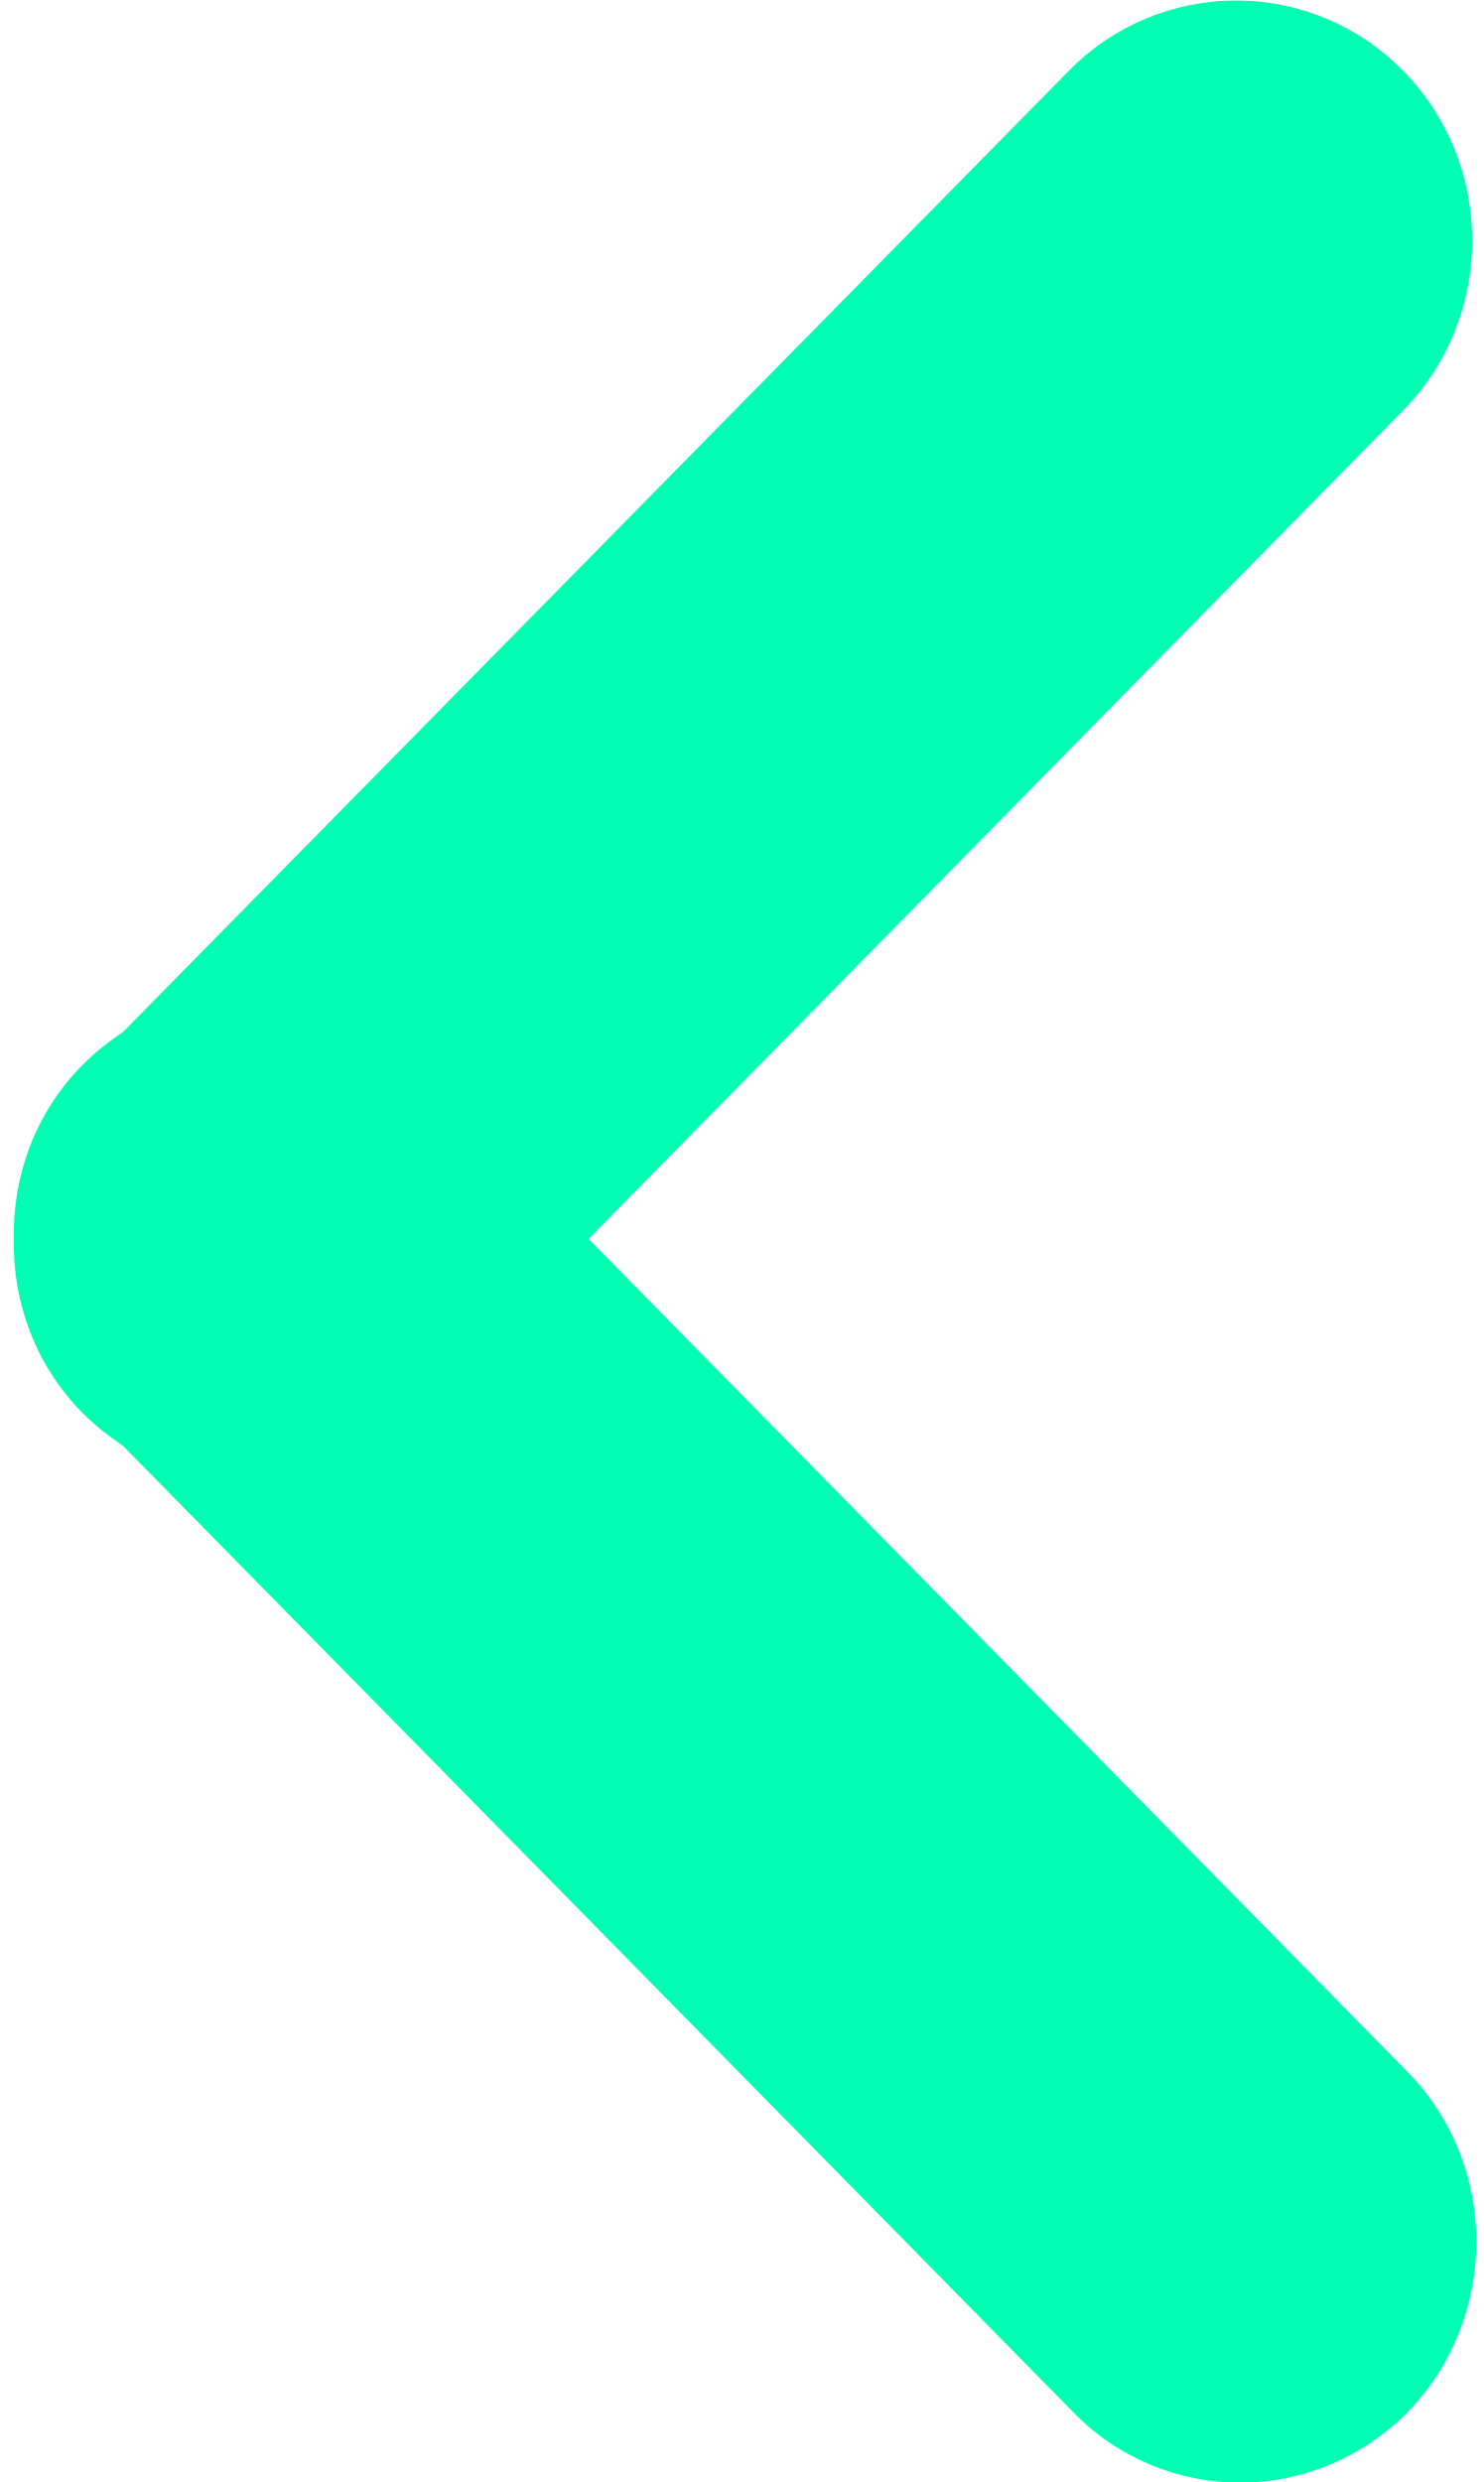
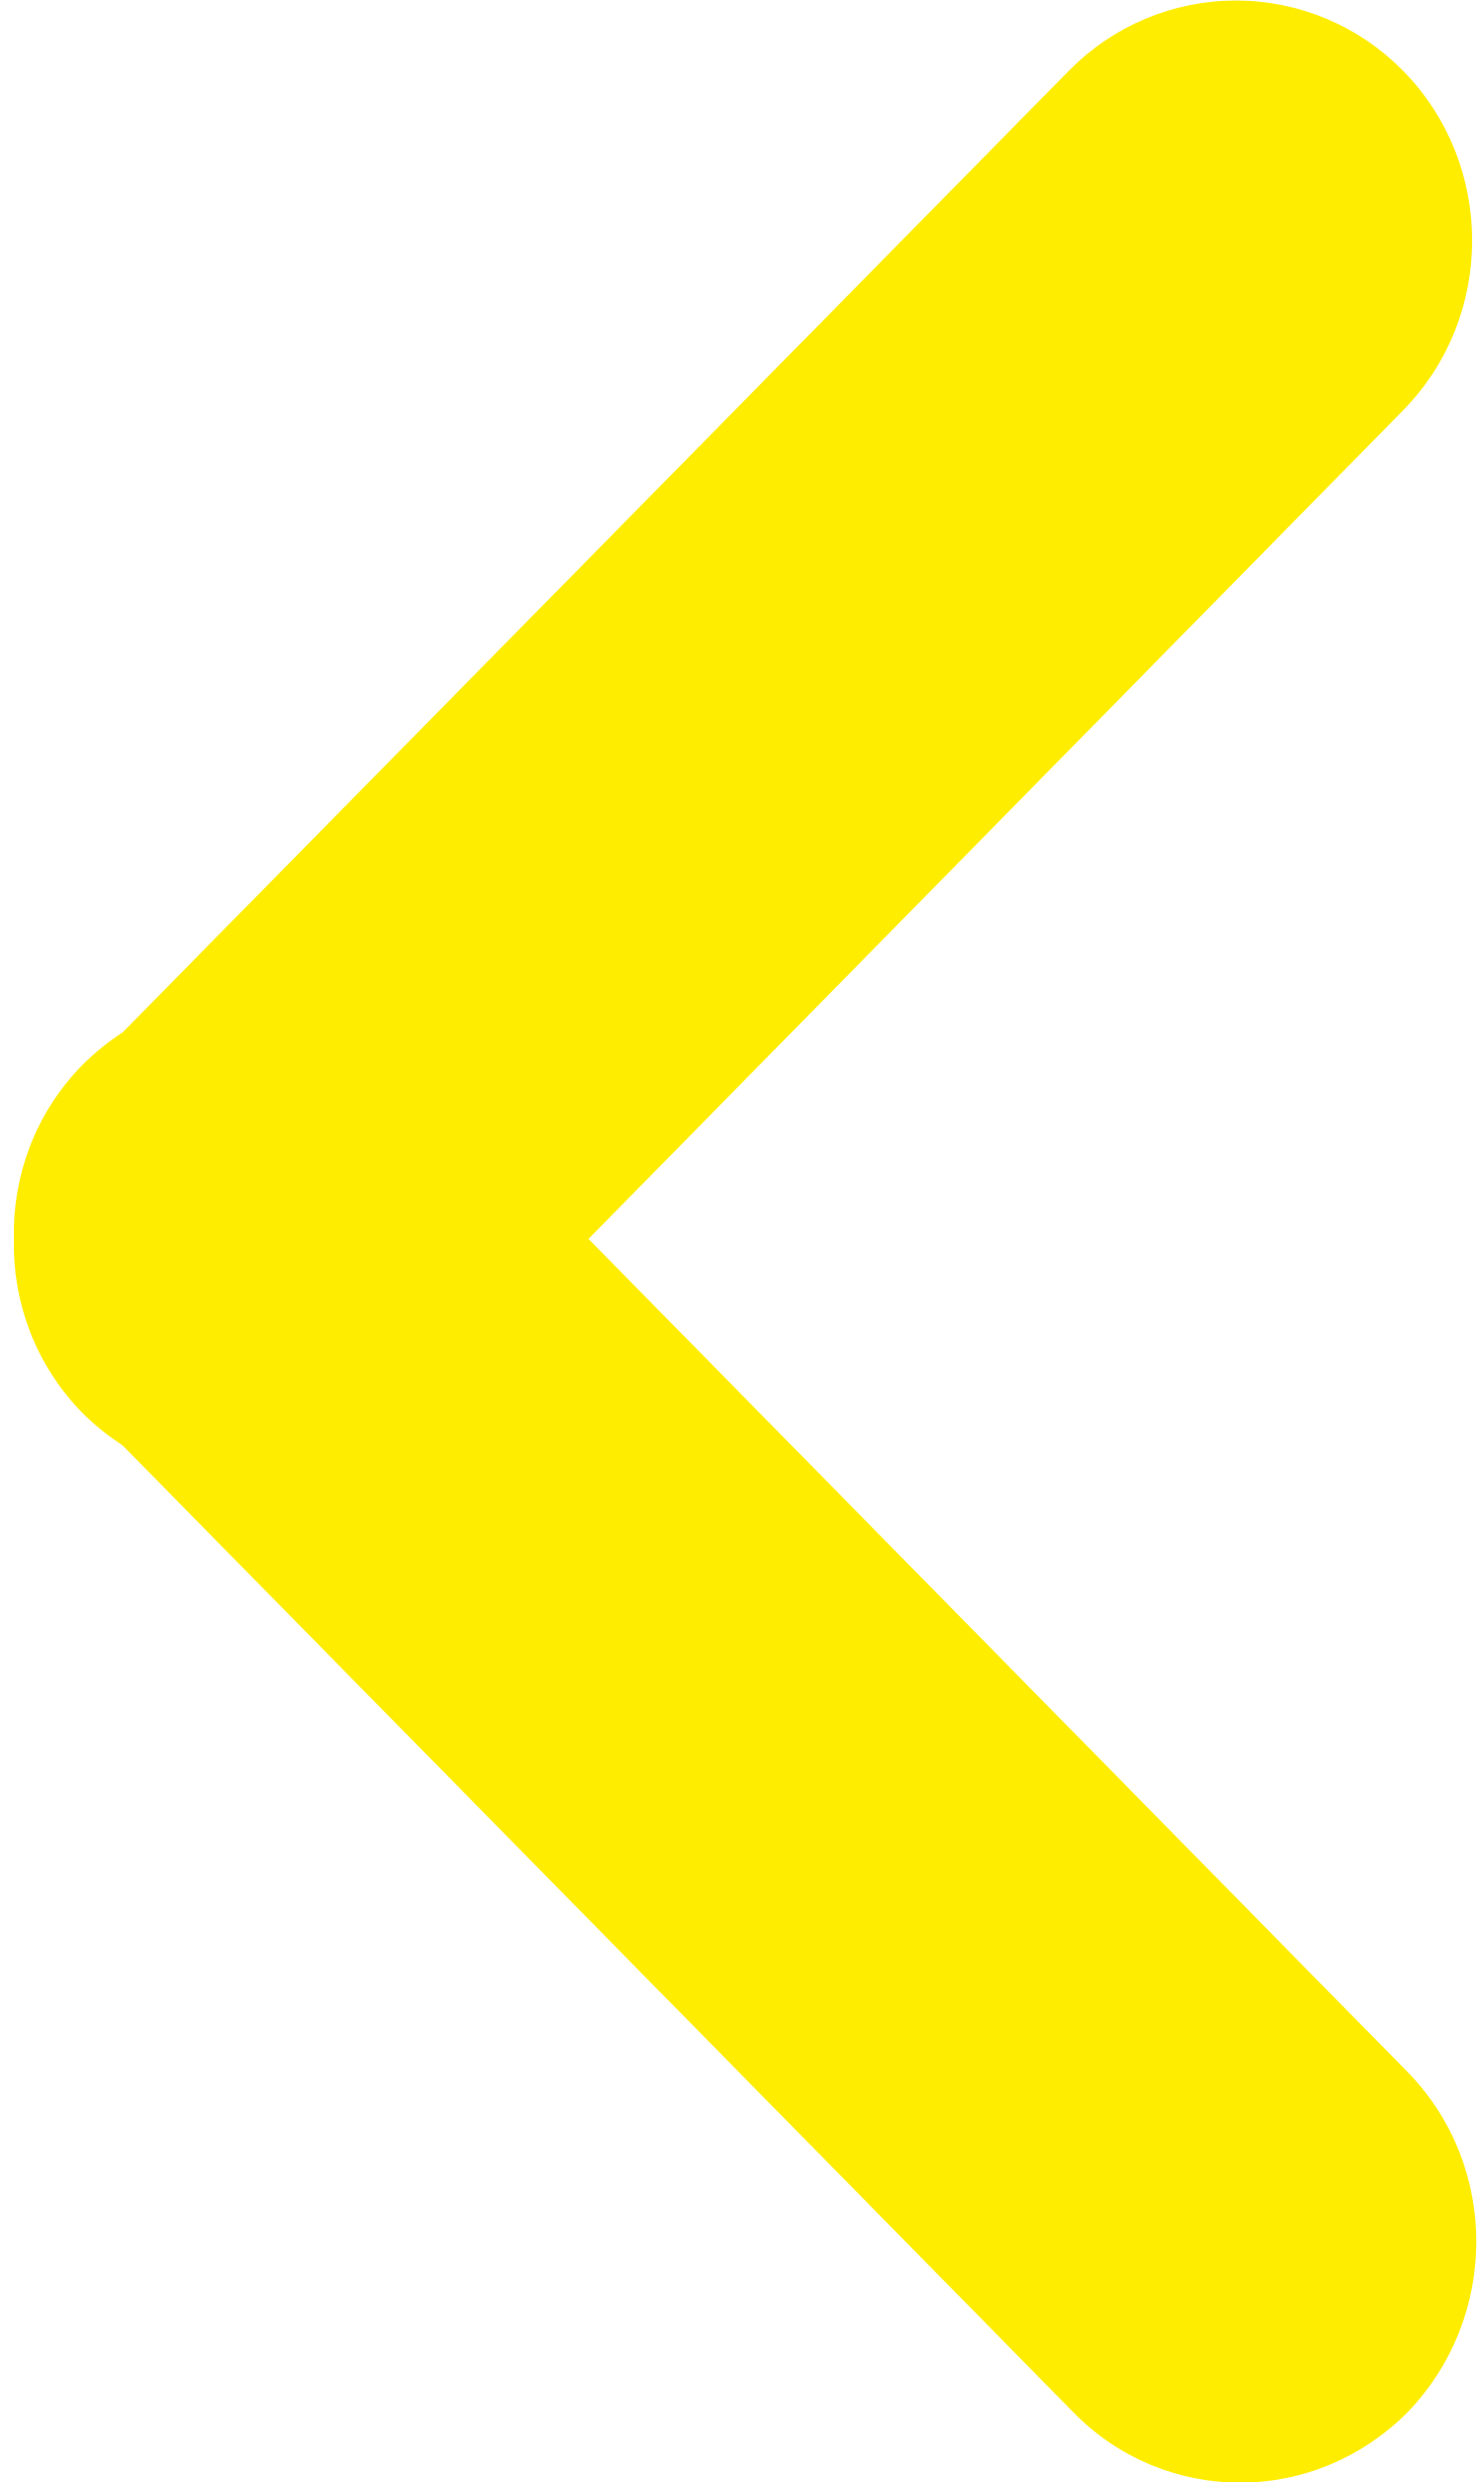
<svg xmlns="http://www.w3.org/2000/svg" viewBox="0 0 214 358">
-   <path fill="#00ffb3" d="M203 298.8L84.9 178.7 202.4 59.2c13.3-13.5 13.3-35.5 0-49a33.744 33.744 0 00-48.2 0L17.7 148.9c-2 1.3-4 2.9-5.8 4.7-6.8 6.9-10.1 16-9.9 25.1-.2 9.1 3.1 18.2 9.9 25.1 1.8 1.8 3.7 3.3 5.8 4.7l137.1 139.4c6.6 6.8 15.4 10.2 24.1 10.2 8.7 0 17.4-3.4 24.1-10.1 13.3-13.7 13.3-35.7 0-49.2z" fill-rule="evenodd" clip-rule="evenodd" />
+   <path fill="#ffed00" d="M203 298.8L84.9 178.7 202.4 59.2c13.3-13.5 13.3-35.5 0-49a33.744 33.744 0 00-48.2 0L17.7 148.9c-2 1.3-4 2.9-5.8 4.7-6.8 6.9-10.1 16-9.9 25.1-.2 9.1 3.1 18.2 9.9 25.1 1.8 1.8 3.7 3.3 5.8 4.7l137.1 139.4c6.6 6.8 15.4 10.2 24.1 10.2 8.7 0 17.4-3.4 24.1-10.1 13.3-13.7 13.3-35.7 0-49.2z" fill-rule="evenodd" clip-rule="evenodd" />
</svg>
